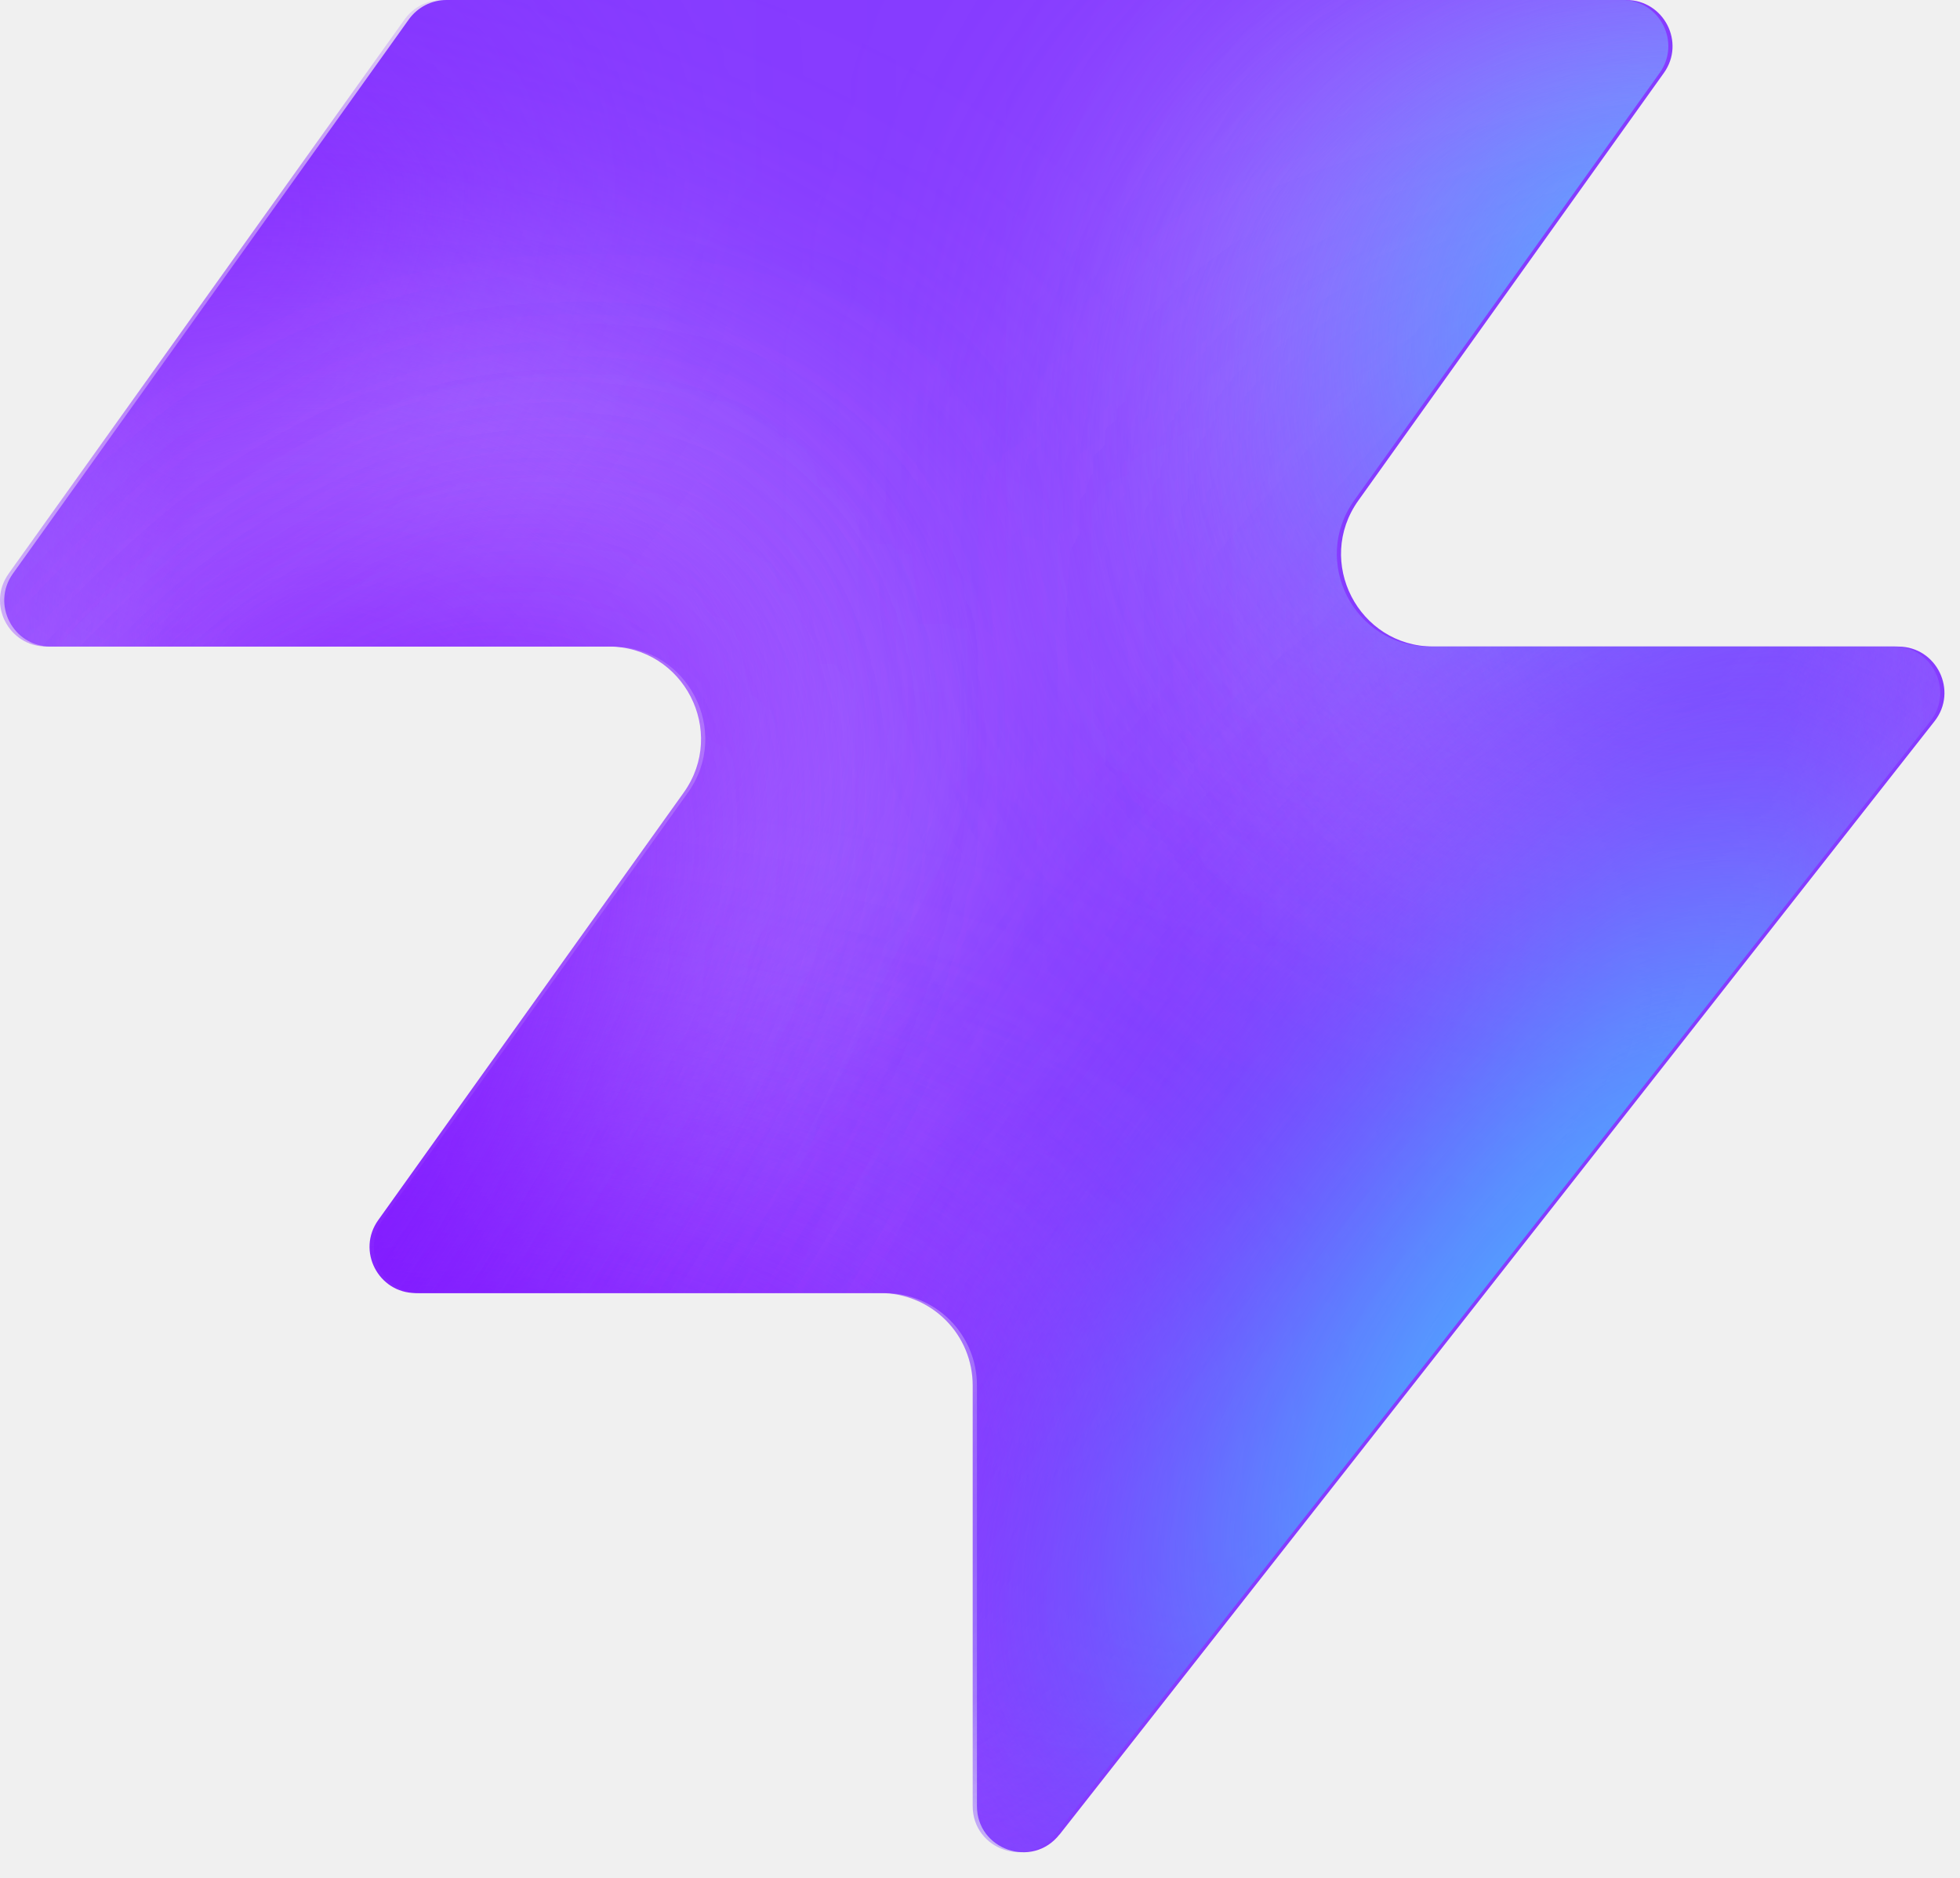
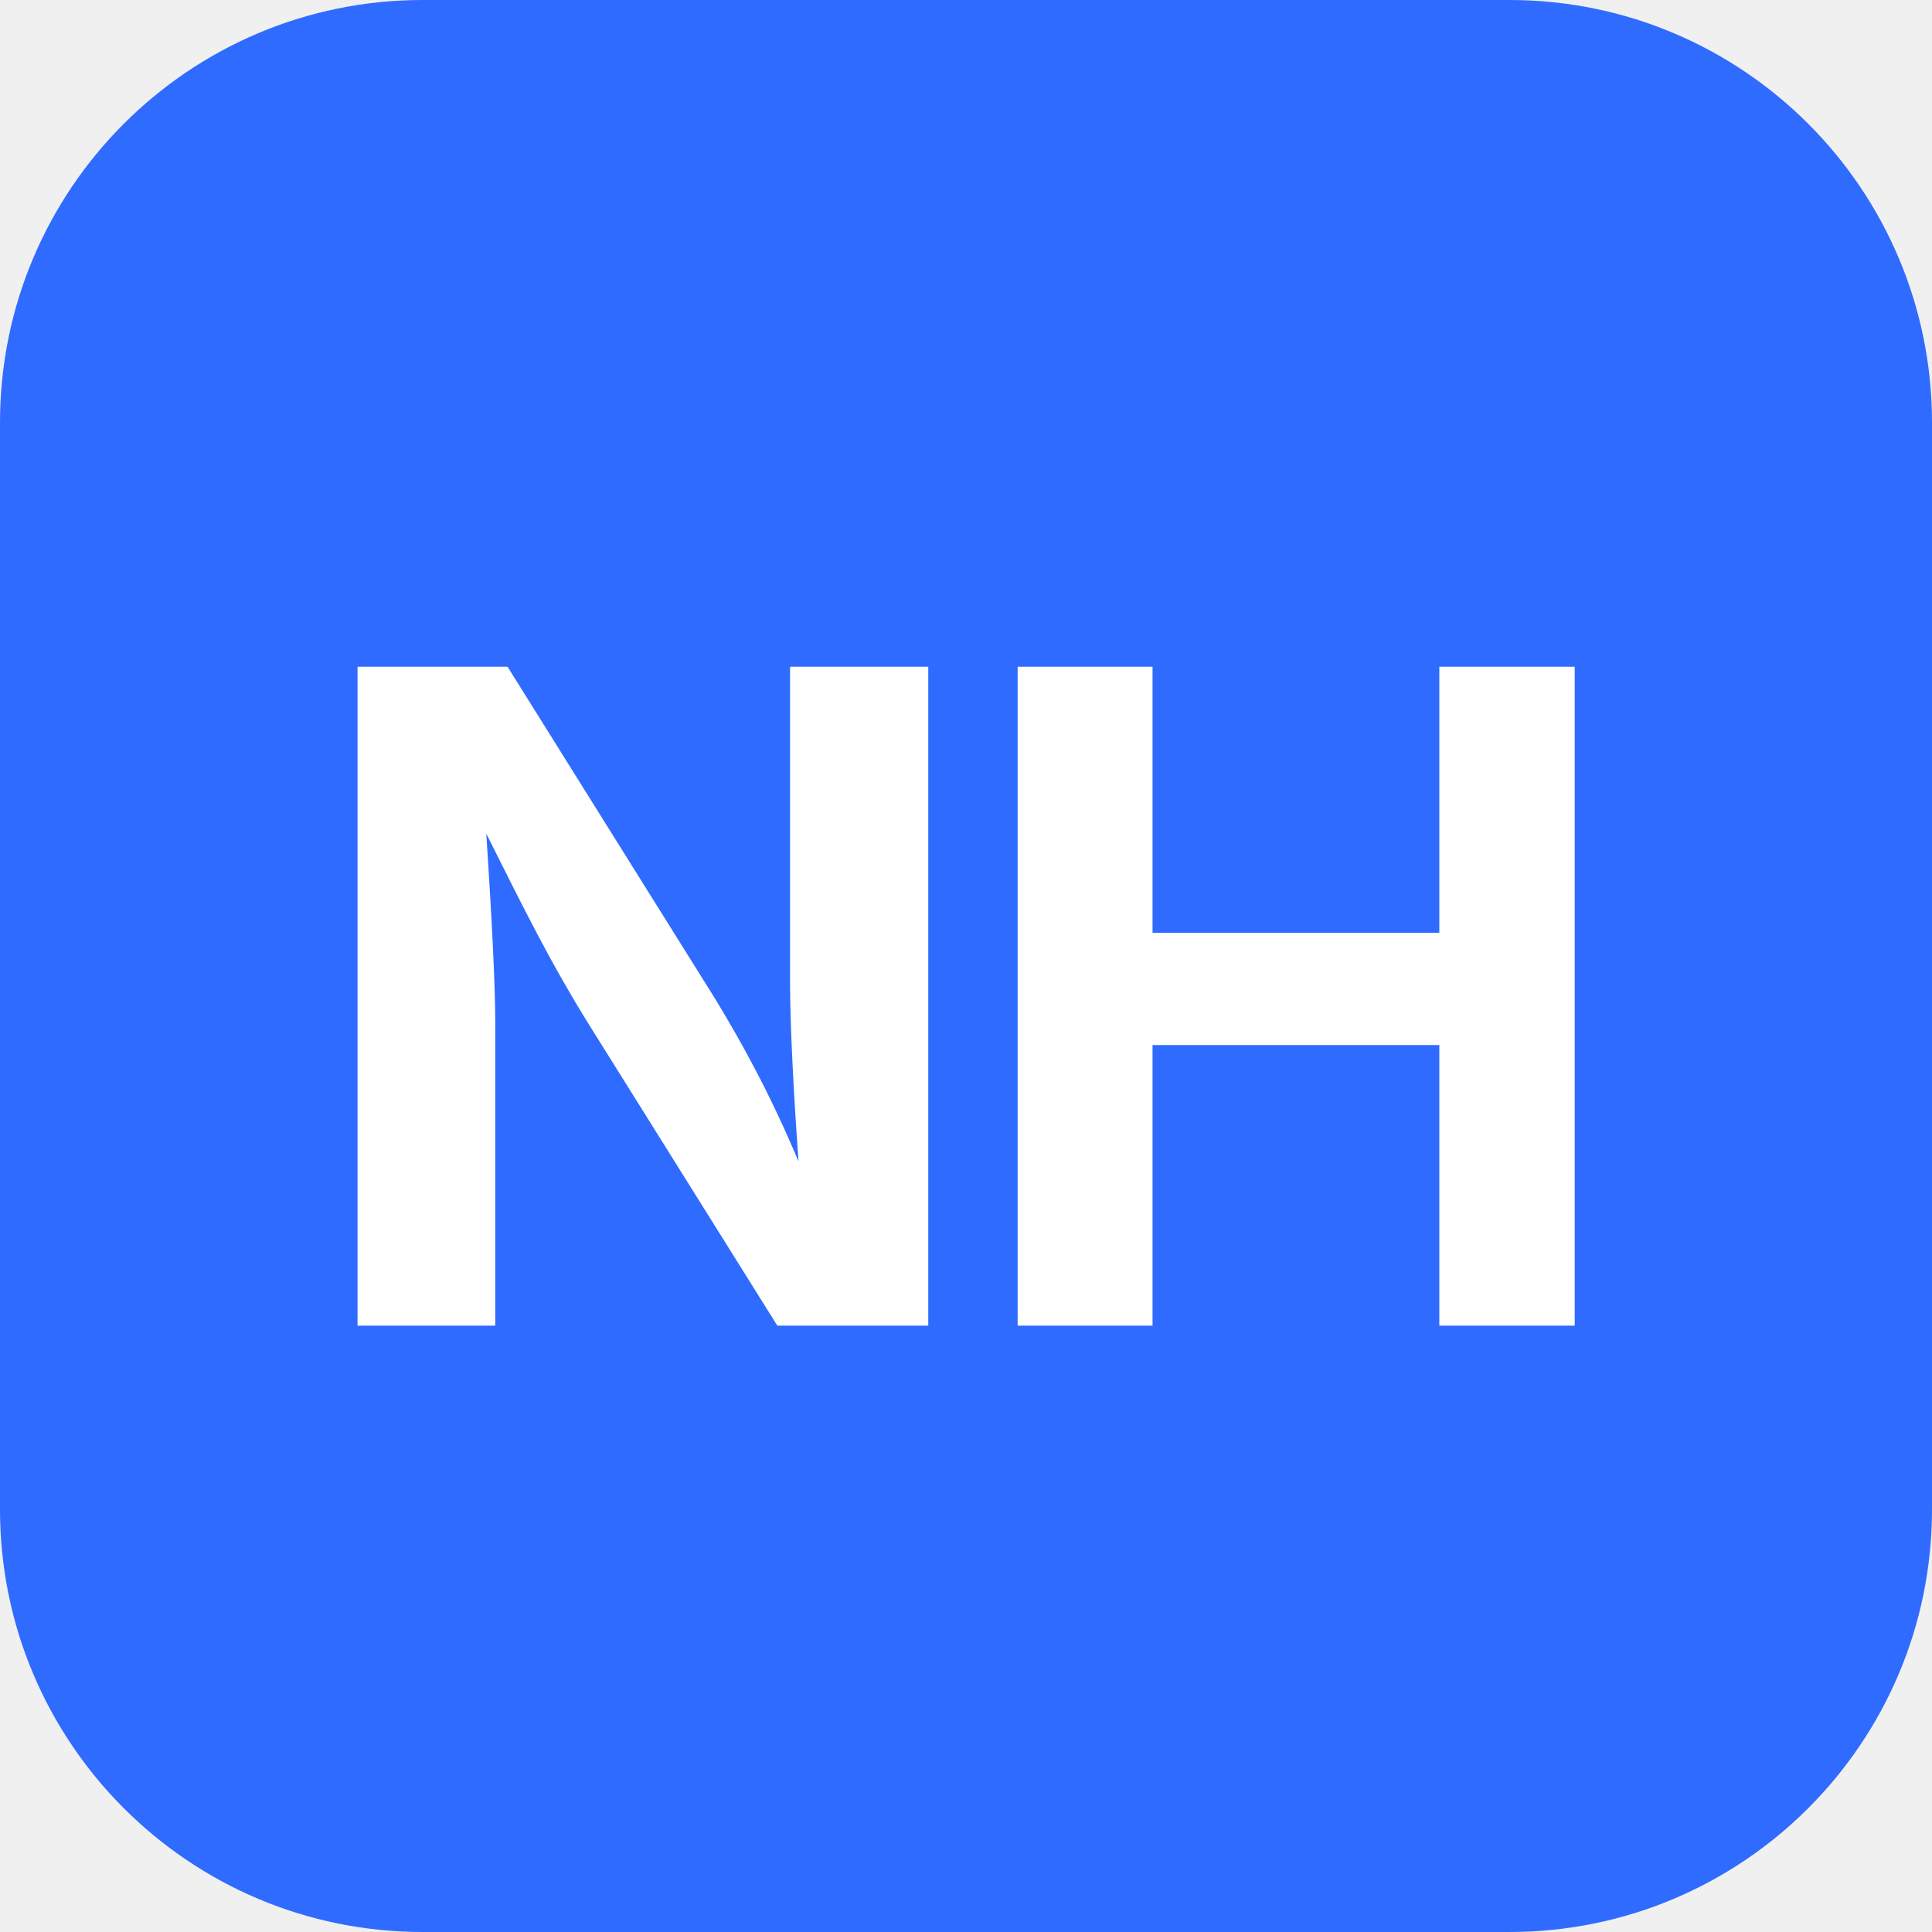
- <svg xmlns="http://www.w3.org/2000/svg" width="48" height="46" fill="none" viewBox="0 0 48 46">
-   <path fill="#863bff" d="M25.946 44.938c-.664.845-2.021.375-2.021-.698V33.937a2.26 2.26 0 0 0-2.262-2.262H10.287c-.92 0-1.456-1.04-.92-1.788l7.48-10.471c1.07-1.497 0-3.578-1.842-3.578H1.237c-.92 0-1.456-1.04-.92-1.788L10.013.474c.214-.297.556-.474.92-.474h28.894c.92 0 1.456 1.04.92 1.788l-7.48 10.471c-1.07 1.498 0 3.579 1.842 3.579h11.377c.943 0 1.473 1.088.89 1.83L25.947 44.94z" style="fill:#863bff;fill:color(display-p3 .525 .23 1);fill-opacity:1" />
-   <mask id="a" width="48" height="46" x="0" y="0" maskUnits="userSpaceOnUse" style="mask-type:alpha">
-     <path fill="#000" d="M25.842 44.938c-.664.844-2.021.375-2.021-.698V33.937a2.26 2.26 0 0 0-2.262-2.262H10.183c-.92 0-1.456-1.04-.92-1.788l7.48-10.471c1.07-1.498 0-3.579-1.842-3.579H1.133c-.92 0-1.456-1.04-.92-1.787L9.91.473c.214-.297.556-.474.92-.474h28.894c.92 0 1.456 1.04.92 1.788l-7.48 10.471c-1.07 1.498 0 3.578 1.842 3.578h11.377c.943 0 1.473 1.088.89 1.832L25.843 44.94z" style="fill:#000;fill-opacity:1" />
-   </mask>
-   <g mask="url(#a)">
-     <g filter="url(#b)">
-       <ellipse cx="5.508" cy="14.704" fill="#ede6ff" rx="5.508" ry="14.704" style="fill:#ede6ff;fill:color(display-p3 .927 .903 1);fill-opacity:1" transform="matrix(.00324 1 1 -.00324 -4.47 31.516)" />
-     </g>
-     <g filter="url(#c)">
-       <ellipse cx="10.399" cy="29.851" fill="#ede6ff" rx="10.399" ry="29.851" style="fill:#ede6ff;fill:color(display-p3 .927 .903 1);fill-opacity:1" transform="matrix(.00324 1 1 -.00324 -39.328 7.883)" />
-     </g>
-     <g filter="url(#d)">
-       <ellipse cx="5.508" cy="30.487" fill="#7e14ff" rx="5.508" ry="30.487" style="fill:#7e14ff;fill:color(display-p3 .492 .077 1);fill-opacity:1" transform="rotate(89.814 -25.913 -14.639)scale(1 -1)" />
-     </g>
-     <g filter="url(#e)">
-       <ellipse cx="5.508" cy="30.599" fill="#7e14ff" rx="5.508" ry="30.599" style="fill:#7e14ff;fill:color(display-p3 .492 .077 1);fill-opacity:1" transform="rotate(89.814 -32.644 -3.334)scale(1 -1)" />
-     </g>
-     <g filter="url(#f)">
-       <ellipse cx="5.508" cy="30.599" fill="#7e14ff" rx="5.508" ry="30.599" style="fill:#7e14ff;fill:color(display-p3 .492 .077 1);fill-opacity:1" transform="matrix(.00324 1 1 -.00324 -34.34 30.47)" />
-     </g>
-     <g filter="url(#g)">
-       <ellipse cx="14.072" cy="22.078" fill="#ede6ff" rx="14.072" ry="22.078" style="fill:#ede6ff;fill:color(display-p3 .927 .903 1);fill-opacity:1" transform="rotate(93.35 24.506 48.493)scale(-1 1)" />
-     </g>
-     <g filter="url(#h)">
-       <ellipse cx="3.47" cy="21.501" fill="#7e14ff" rx="3.47" ry="21.501" style="fill:#7e14ff;fill:color(display-p3 .492 .077 1);fill-opacity:1" transform="rotate(89.009 28.708 47.59)scale(-1 1)" />
-     </g>
-     <g filter="url(#i)">
-       <ellipse cx="3.47" cy="21.501" fill="#7e14ff" rx="3.47" ry="21.501" style="fill:#7e14ff;fill:color(display-p3 .492 .077 1);fill-opacity:1" transform="rotate(89.009 28.708 47.59)scale(-1 1)" />
-     </g>
-     <g filter="url(#j)">
-       <ellipse cx=".387" cy="8.972" fill="#7e14ff" rx="4.407" ry="29.108" style="fill:#7e14ff;fill:color(display-p3 .492 .077 1);fill-opacity:1" transform="rotate(39.51 .387 8.972)" />
-     </g>
-     <g filter="url(#k)">
-       <ellipse cx="47.523" cy="-6.092" fill="#7e14ff" rx="4.407" ry="29.108" style="fill:#7e14ff;fill:color(display-p3 .492 .077 1);fill-opacity:1" transform="rotate(37.892 47.523 -6.092)" />
-     </g>
-     <g filter="url(#l)">
-       <ellipse cx="41.412" cy="6.333" fill="#47bfff" rx="5.971" ry="9.665" style="fill:#47bfff;fill:color(display-p3 .28 .748 1);fill-opacity:1" transform="rotate(37.892 41.412 6.333)" />
-     </g>
-     <g filter="url(#m)">
-       <ellipse cx="-1.879" cy="38.332" fill="#7e14ff" rx="4.407" ry="29.108" style="fill:#7e14ff;fill:color(display-p3 .492 .077 1);fill-opacity:1" transform="rotate(37.892 -1.88 38.332)" />
-     </g>
-     <g filter="url(#n)">
-       <ellipse cx="-1.879" cy="38.332" fill="#7e14ff" rx="4.407" ry="29.108" style="fill:#7e14ff;fill:color(display-p3 .492 .077 1);fill-opacity:1" transform="rotate(37.892 -1.88 38.332)" />
-     </g>
-     <g filter="url(#o)">
-       <ellipse cx="35.651" cy="29.907" fill="#7e14ff" rx="4.407" ry="29.108" style="fill:#7e14ff;fill:color(display-p3 .492 .077 1);fill-opacity:1" transform="rotate(37.892 35.651 29.907)" />
-     </g>
-     <g filter="url(#p)">
-       <ellipse cx="38.418" cy="32.4" fill="#47bfff" rx="5.971" ry="15.297" style="fill:#47bfff;fill:color(display-p3 .28 .748 1);fill-opacity:1" transform="rotate(37.892 38.418 32.4)" />
-     </g>
-   </g>
-   <defs>
-     <filter id="b" width="60.045" height="41.654" x="-19.77" y="16.149" color-interpolation-filters="sRGB" filterUnits="userSpaceOnUse">
-       <feFlood flood-opacity="0" result="BackgroundImageFix" />
-       <feBlend in="SourceGraphic" in2="BackgroundImageFix" result="shape" />
-       <feGaussianBlur result="effect1_foregroundBlur_2002_17158" stdDeviation="7.659" />
-     </filter>
-     <filter id="c" width="90.34" height="51.437" x="-54.613" y="-7.533" color-interpolation-filters="sRGB" filterUnits="userSpaceOnUse">
-       <feFlood flood-opacity="0" result="BackgroundImageFix" />
-       <feBlend in="SourceGraphic" in2="BackgroundImageFix" result="shape" />
-       <feGaussianBlur result="effect1_foregroundBlur_2002_17158" stdDeviation="7.659" />
-     </filter>
-     <filter id="d" width="79.355" height="29.4" x="-49.64" y="2.03" color-interpolation-filters="sRGB" filterUnits="userSpaceOnUse">
-       <feFlood flood-opacity="0" result="BackgroundImageFix" />
-       <feBlend in="SourceGraphic" in2="BackgroundImageFix" result="shape" />
-       <feGaussianBlur result="effect1_foregroundBlur_2002_17158" stdDeviation="4.596" />
-     </filter>
-     <filter id="e" width="79.579" height="29.4" x="-45.045" y="20.029" color-interpolation-filters="sRGB" filterUnits="userSpaceOnUse">
-       <feFlood flood-opacity="0" result="BackgroundImageFix" />
-       <feBlend in="SourceGraphic" in2="BackgroundImageFix" result="shape" />
-       <feGaussianBlur result="effect1_foregroundBlur_2002_17158" stdDeviation="4.596" />
-     </filter>
-     <filter id="f" width="79.579" height="29.4" x="-43.513" y="21.178" color-interpolation-filters="sRGB" filterUnits="userSpaceOnUse">
-       <feFlood flood-opacity="0" result="BackgroundImageFix" />
-       <feBlend in="SourceGraphic" in2="BackgroundImageFix" result="shape" />
-       <feGaussianBlur result="effect1_foregroundBlur_2002_17158" stdDeviation="4.596" />
-     </filter>
-     <filter id="g" width="74.749" height="58.852" x="15.756" y="-17.901" color-interpolation-filters="sRGB" filterUnits="userSpaceOnUse">
-       <feFlood flood-opacity="0" result="BackgroundImageFix" />
-       <feBlend in="SourceGraphic" in2="BackgroundImageFix" result="shape" />
-       <feGaussianBlur result="effect1_foregroundBlur_2002_17158" stdDeviation="7.659" />
-     </filter>
-     <filter id="h" width="61.377" height="25.362" x="23.548" y="2.284" color-interpolation-filters="sRGB" filterUnits="userSpaceOnUse">
-       <feFlood flood-opacity="0" result="BackgroundImageFix" />
-       <feBlend in="SourceGraphic" in2="BackgroundImageFix" result="shape" />
-       <feGaussianBlur result="effect1_foregroundBlur_2002_17158" stdDeviation="4.596" />
-     </filter>
-     <filter id="i" width="61.377" height="25.362" x="23.548" y="2.284" color-interpolation-filters="sRGB" filterUnits="userSpaceOnUse">
-       <feFlood flood-opacity="0" result="BackgroundImageFix" />
-       <feBlend in="SourceGraphic" in2="BackgroundImageFix" result="shape" />
-       <feGaussianBlur result="effect1_foregroundBlur_2002_17158" stdDeviation="4.596" />
-     </filter>
-     <filter id="j" width="56.045" height="63.649" x="-27.636" y="-22.853" color-interpolation-filters="sRGB" filterUnits="userSpaceOnUse">
-       <feFlood flood-opacity="0" result="BackgroundImageFix" />
-       <feBlend in="SourceGraphic" in2="BackgroundImageFix" result="shape" />
-       <feGaussianBlur result="effect1_foregroundBlur_2002_17158" stdDeviation="4.596" />
-     </filter>
-     <filter id="k" width="54.814" height="64.646" x="20.116" y="-38.415" color-interpolation-filters="sRGB" filterUnits="userSpaceOnUse">
-       <feFlood flood-opacity="0" result="BackgroundImageFix" />
-       <feBlend in="SourceGraphic" in2="BackgroundImageFix" result="shape" />
-       <feGaussianBlur result="effect1_foregroundBlur_2002_17158" stdDeviation="4.596" />
-     </filter>
-     <filter id="l" width="33.541" height="35.313" x="24.641" y="-11.323" color-interpolation-filters="sRGB" filterUnits="userSpaceOnUse">
-       <feFlood flood-opacity="0" result="BackgroundImageFix" />
-       <feBlend in="SourceGraphic" in2="BackgroundImageFix" result="shape" />
-       <feGaussianBlur result="effect1_foregroundBlur_2002_17158" stdDeviation="4.596" />
-     </filter>
-     <filter id="m" width="54.814" height="64.646" x="-29.286" y="6.009" color-interpolation-filters="sRGB" filterUnits="userSpaceOnUse">
-       <feFlood flood-opacity="0" result="BackgroundImageFix" />
-       <feBlend in="SourceGraphic" in2="BackgroundImageFix" result="shape" />
-       <feGaussianBlur result="effect1_foregroundBlur_2002_17158" stdDeviation="4.596" />
-     </filter>
-     <filter id="n" width="54.814" height="64.646" x="-29.286" y="6.009" color-interpolation-filters="sRGB" filterUnits="userSpaceOnUse">
-       <feFlood flood-opacity="0" result="BackgroundImageFix" />
-       <feBlend in="SourceGraphic" in2="BackgroundImageFix" result="shape" />
-       <feGaussianBlur result="effect1_foregroundBlur_2002_17158" stdDeviation="4.596" />
-     </filter>
-     <filter id="o" width="54.814" height="64.646" x="8.244" y="-2.416" color-interpolation-filters="sRGB" filterUnits="userSpaceOnUse">
-       <feFlood flood-opacity="0" result="BackgroundImageFix" />
-       <feBlend in="SourceGraphic" in2="BackgroundImageFix" result="shape" />
-       <feGaussianBlur result="effect1_foregroundBlur_2002_17158" stdDeviation="4.596" />
-     </filter>
-     <filter id="p" width="39.409" height="43.623" x="18.713" y="10.588" color-interpolation-filters="sRGB" filterUnits="userSpaceOnUse">
-       <feFlood flood-opacity="0" result="BackgroundImageFix" />
-       <feBlend in="SourceGraphic" in2="BackgroundImageFix" result="shape" />
-       <feGaussianBlur result="effect1_foregroundBlur_2002_17158" stdDeviation="4.596" />
-     </filter>
-   </defs>
+ <svg xmlns="http://www.w3.org/2000/svg" viewBox="0 0 64 64">
+   <rect width="64" height="64" rx="14" fill="#2f6bff" />
+   <text x="32" y="33" text-anchor="middle" dominant-baseline="central" font-family="Inter, Arial, Helvetica, sans-serif" font-size="30" font-weight="700" fill="#ffffff" letter-spacing="-1">NH</text>
</svg>
